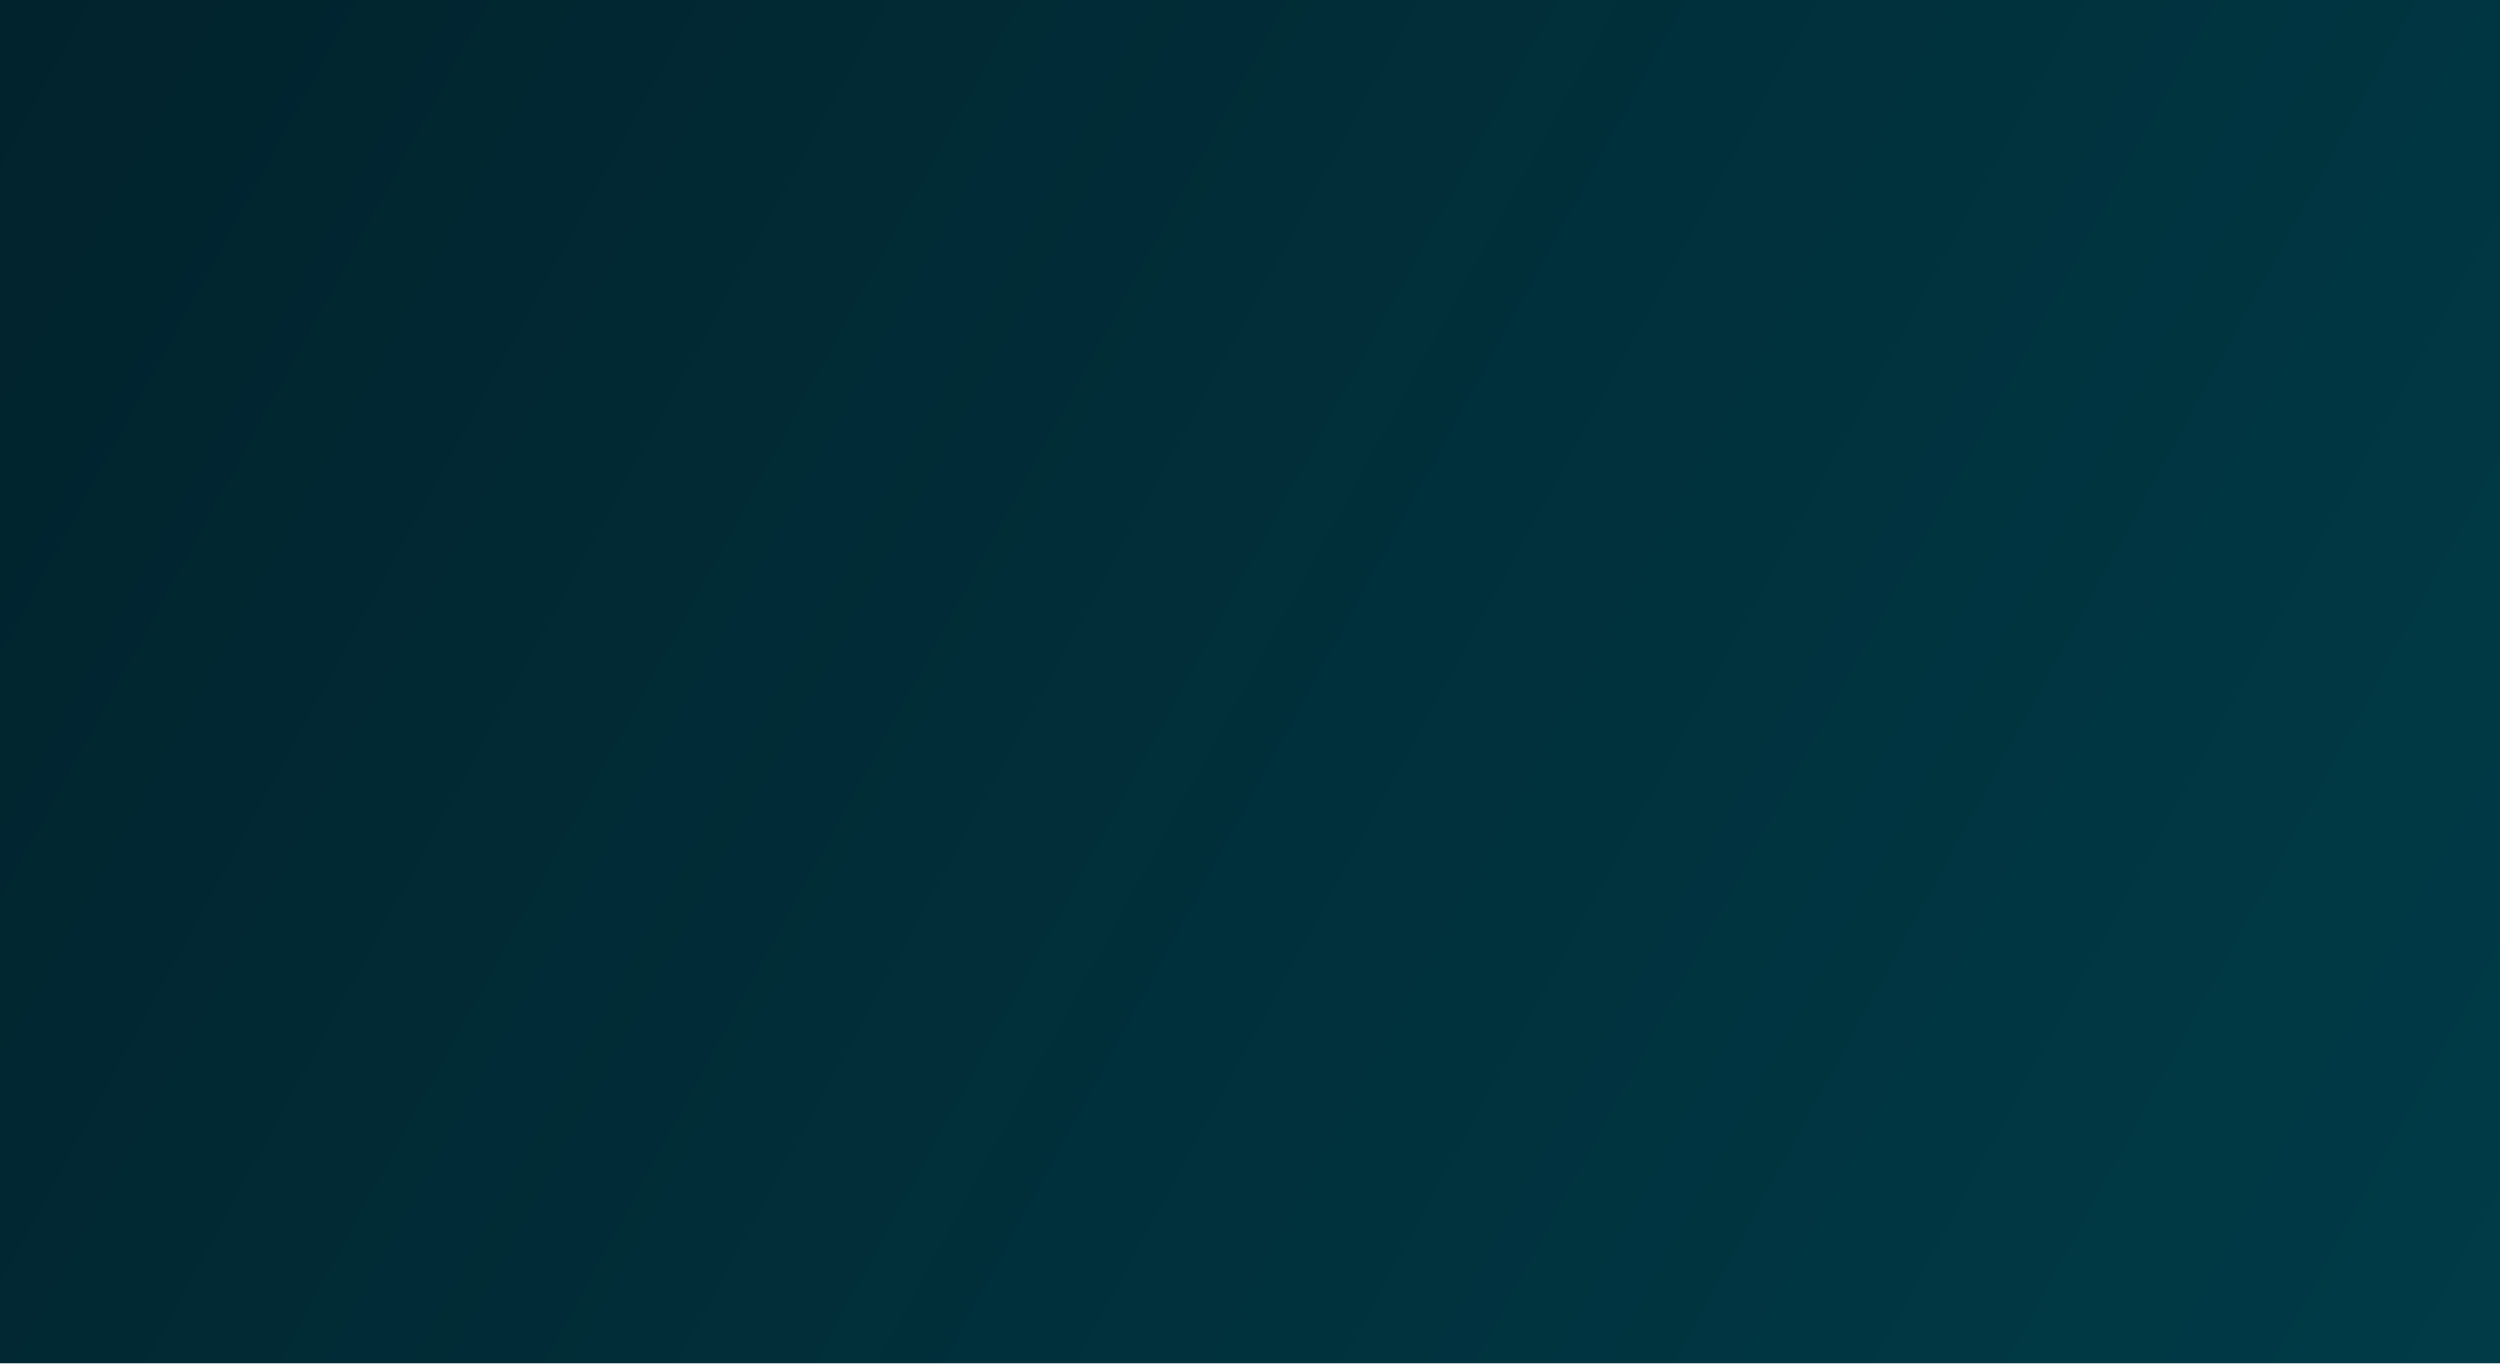
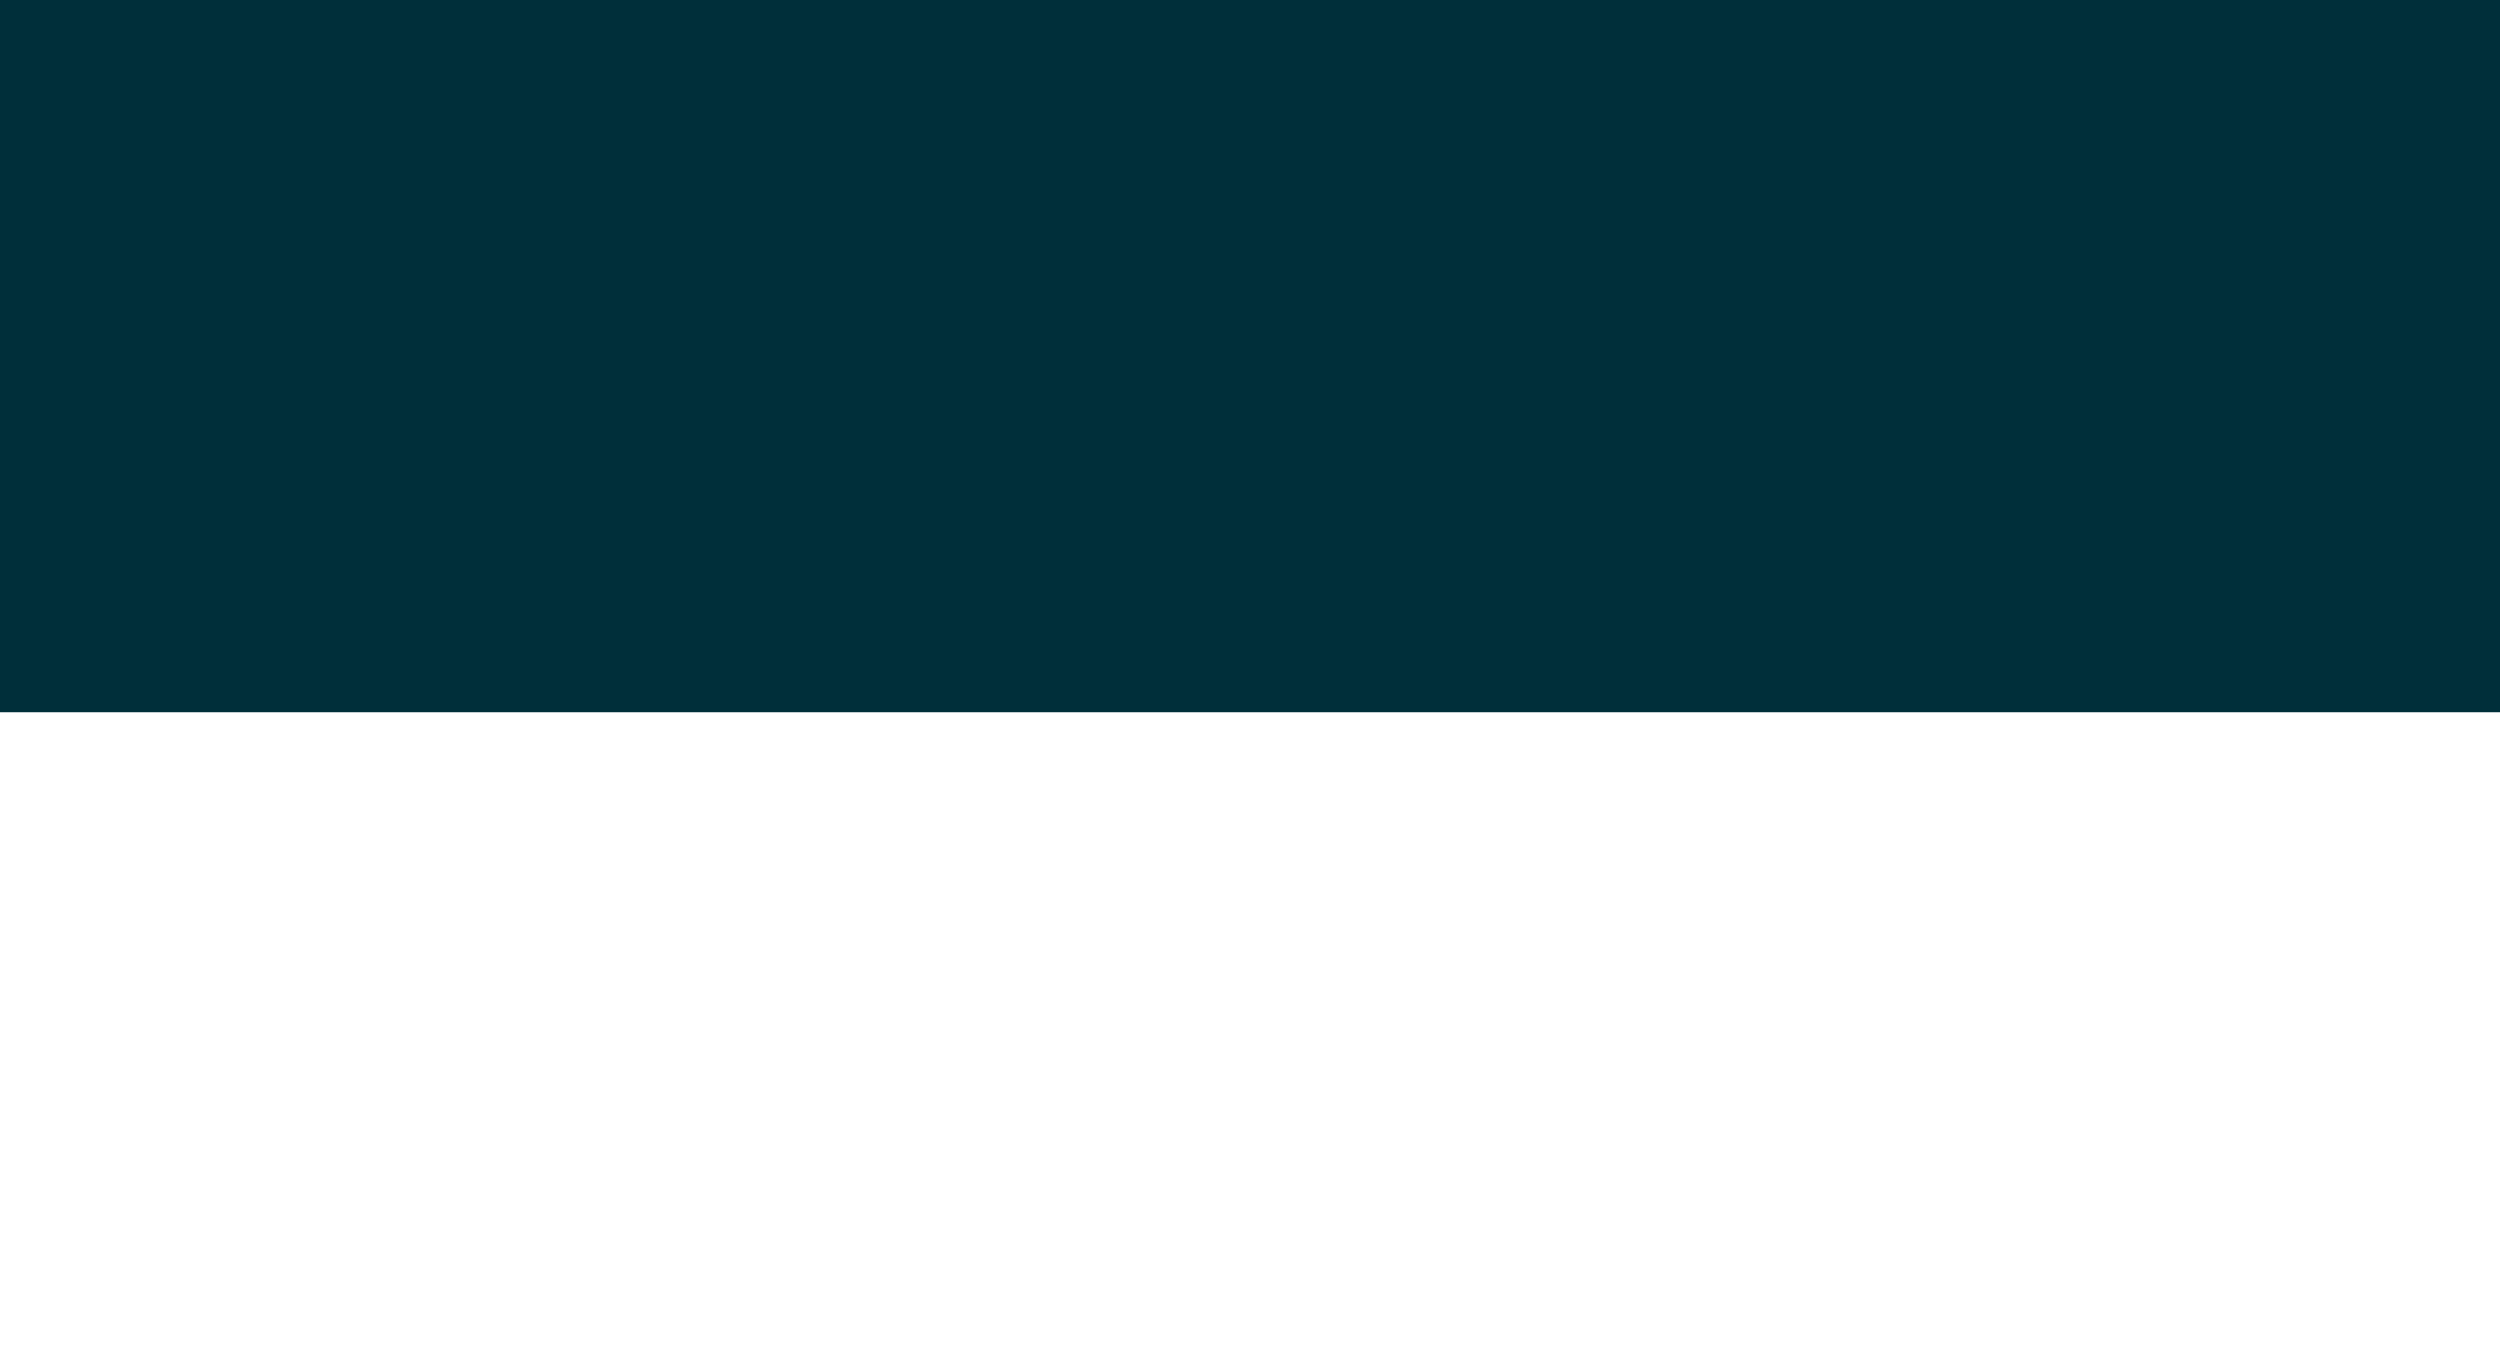
- <svg xmlns="http://www.w3.org/2000/svg" version="1.1" x="0px" y="0px" viewBox="0 0 1920 1047" style="enable-background:new 0 0 1920 1047;" xml:space="preserve">
+ <svg xmlns="http://www.w3.org/2000/svg" version="1.1" x="0px" y="0px" viewBox="0 500 1920 1047" style="enable-background:new 0 0 1920 1047;" xml:space="preserve">
  <style type="text/css">
	.st0{fill:url(#SVGID_1_);}
</style>
  <g id="Calque_1">
</g>
  <g id="Calque_3">
-     <linearGradient id="SVGID_1_" gradientUnits="userSpaceOnUse" x1="1902.872" y1="1037.244" x2="14.436" y2="8.289">
+     <linearGradient id="SVGID_1_" gradientUnits="userSpaceOnUse" x1="1920" y1="1047" x2="1920" y2="1047">
      <stop offset="0" style="stop-color:#003B47" />
      <stop offset="1" style="stop-color:#01232D" />
    </linearGradient>
    <rect class="st0" width="1920" height="1047" />
  </g>
</svg>
